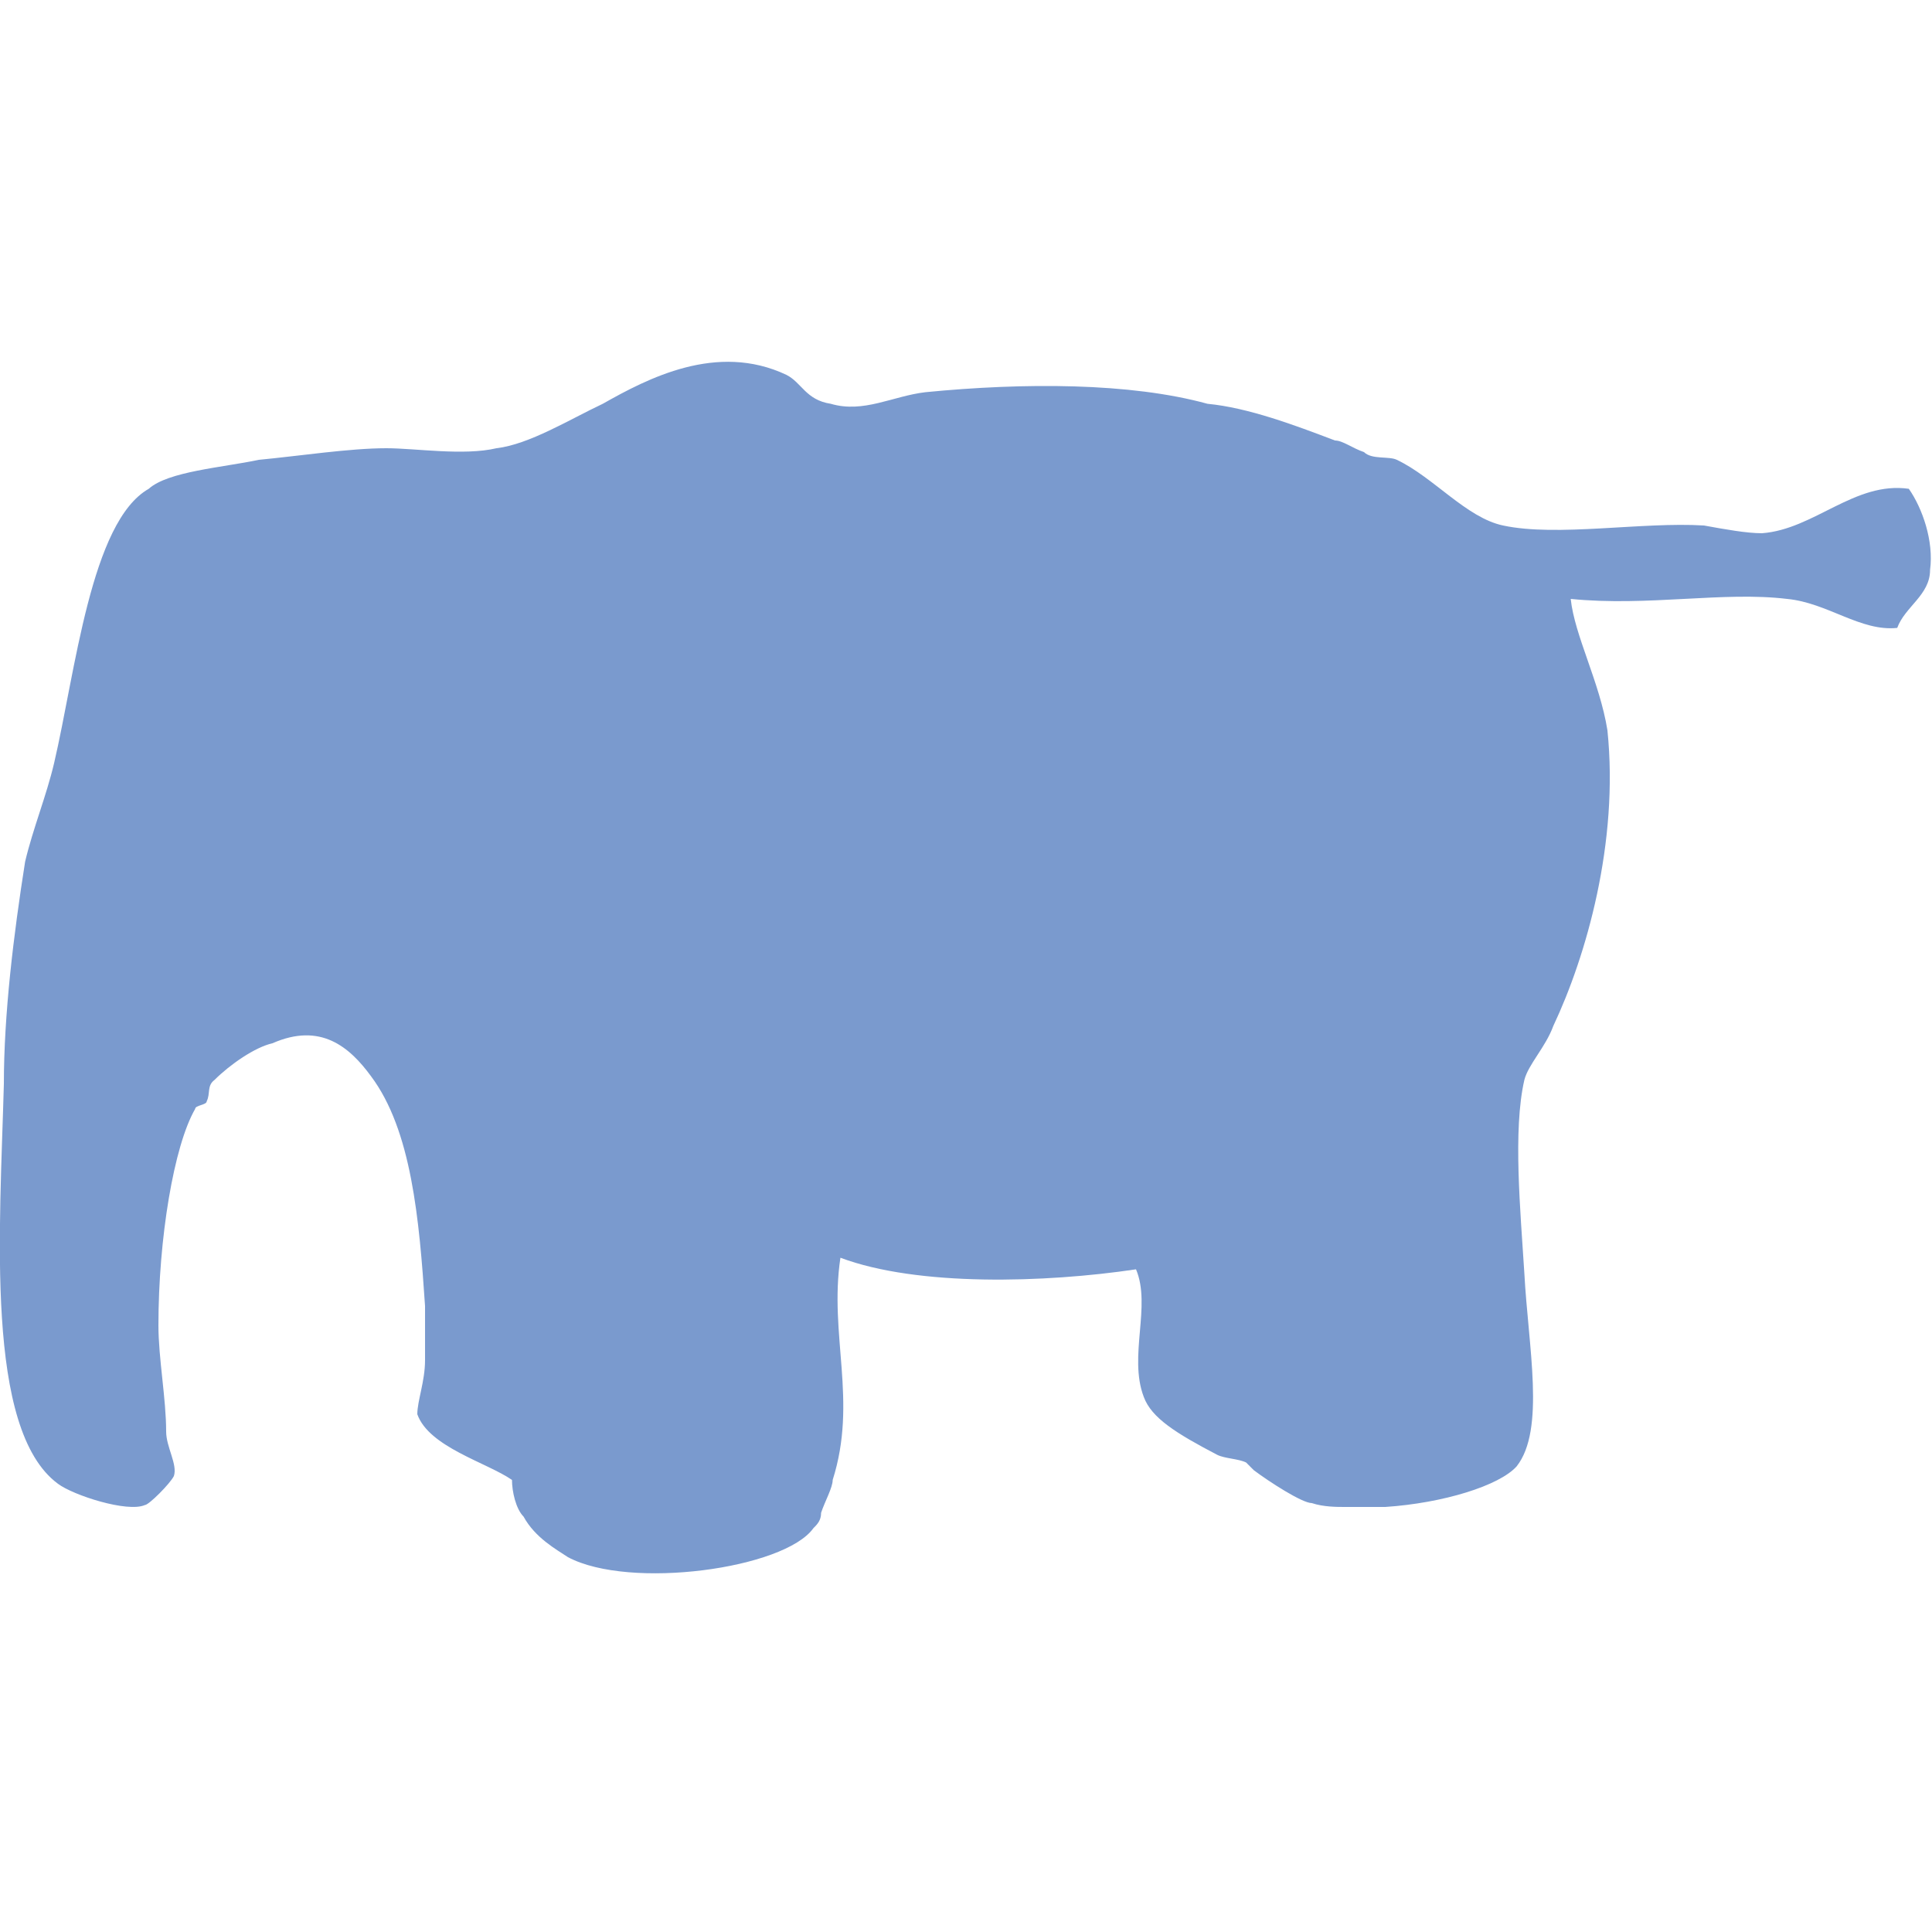
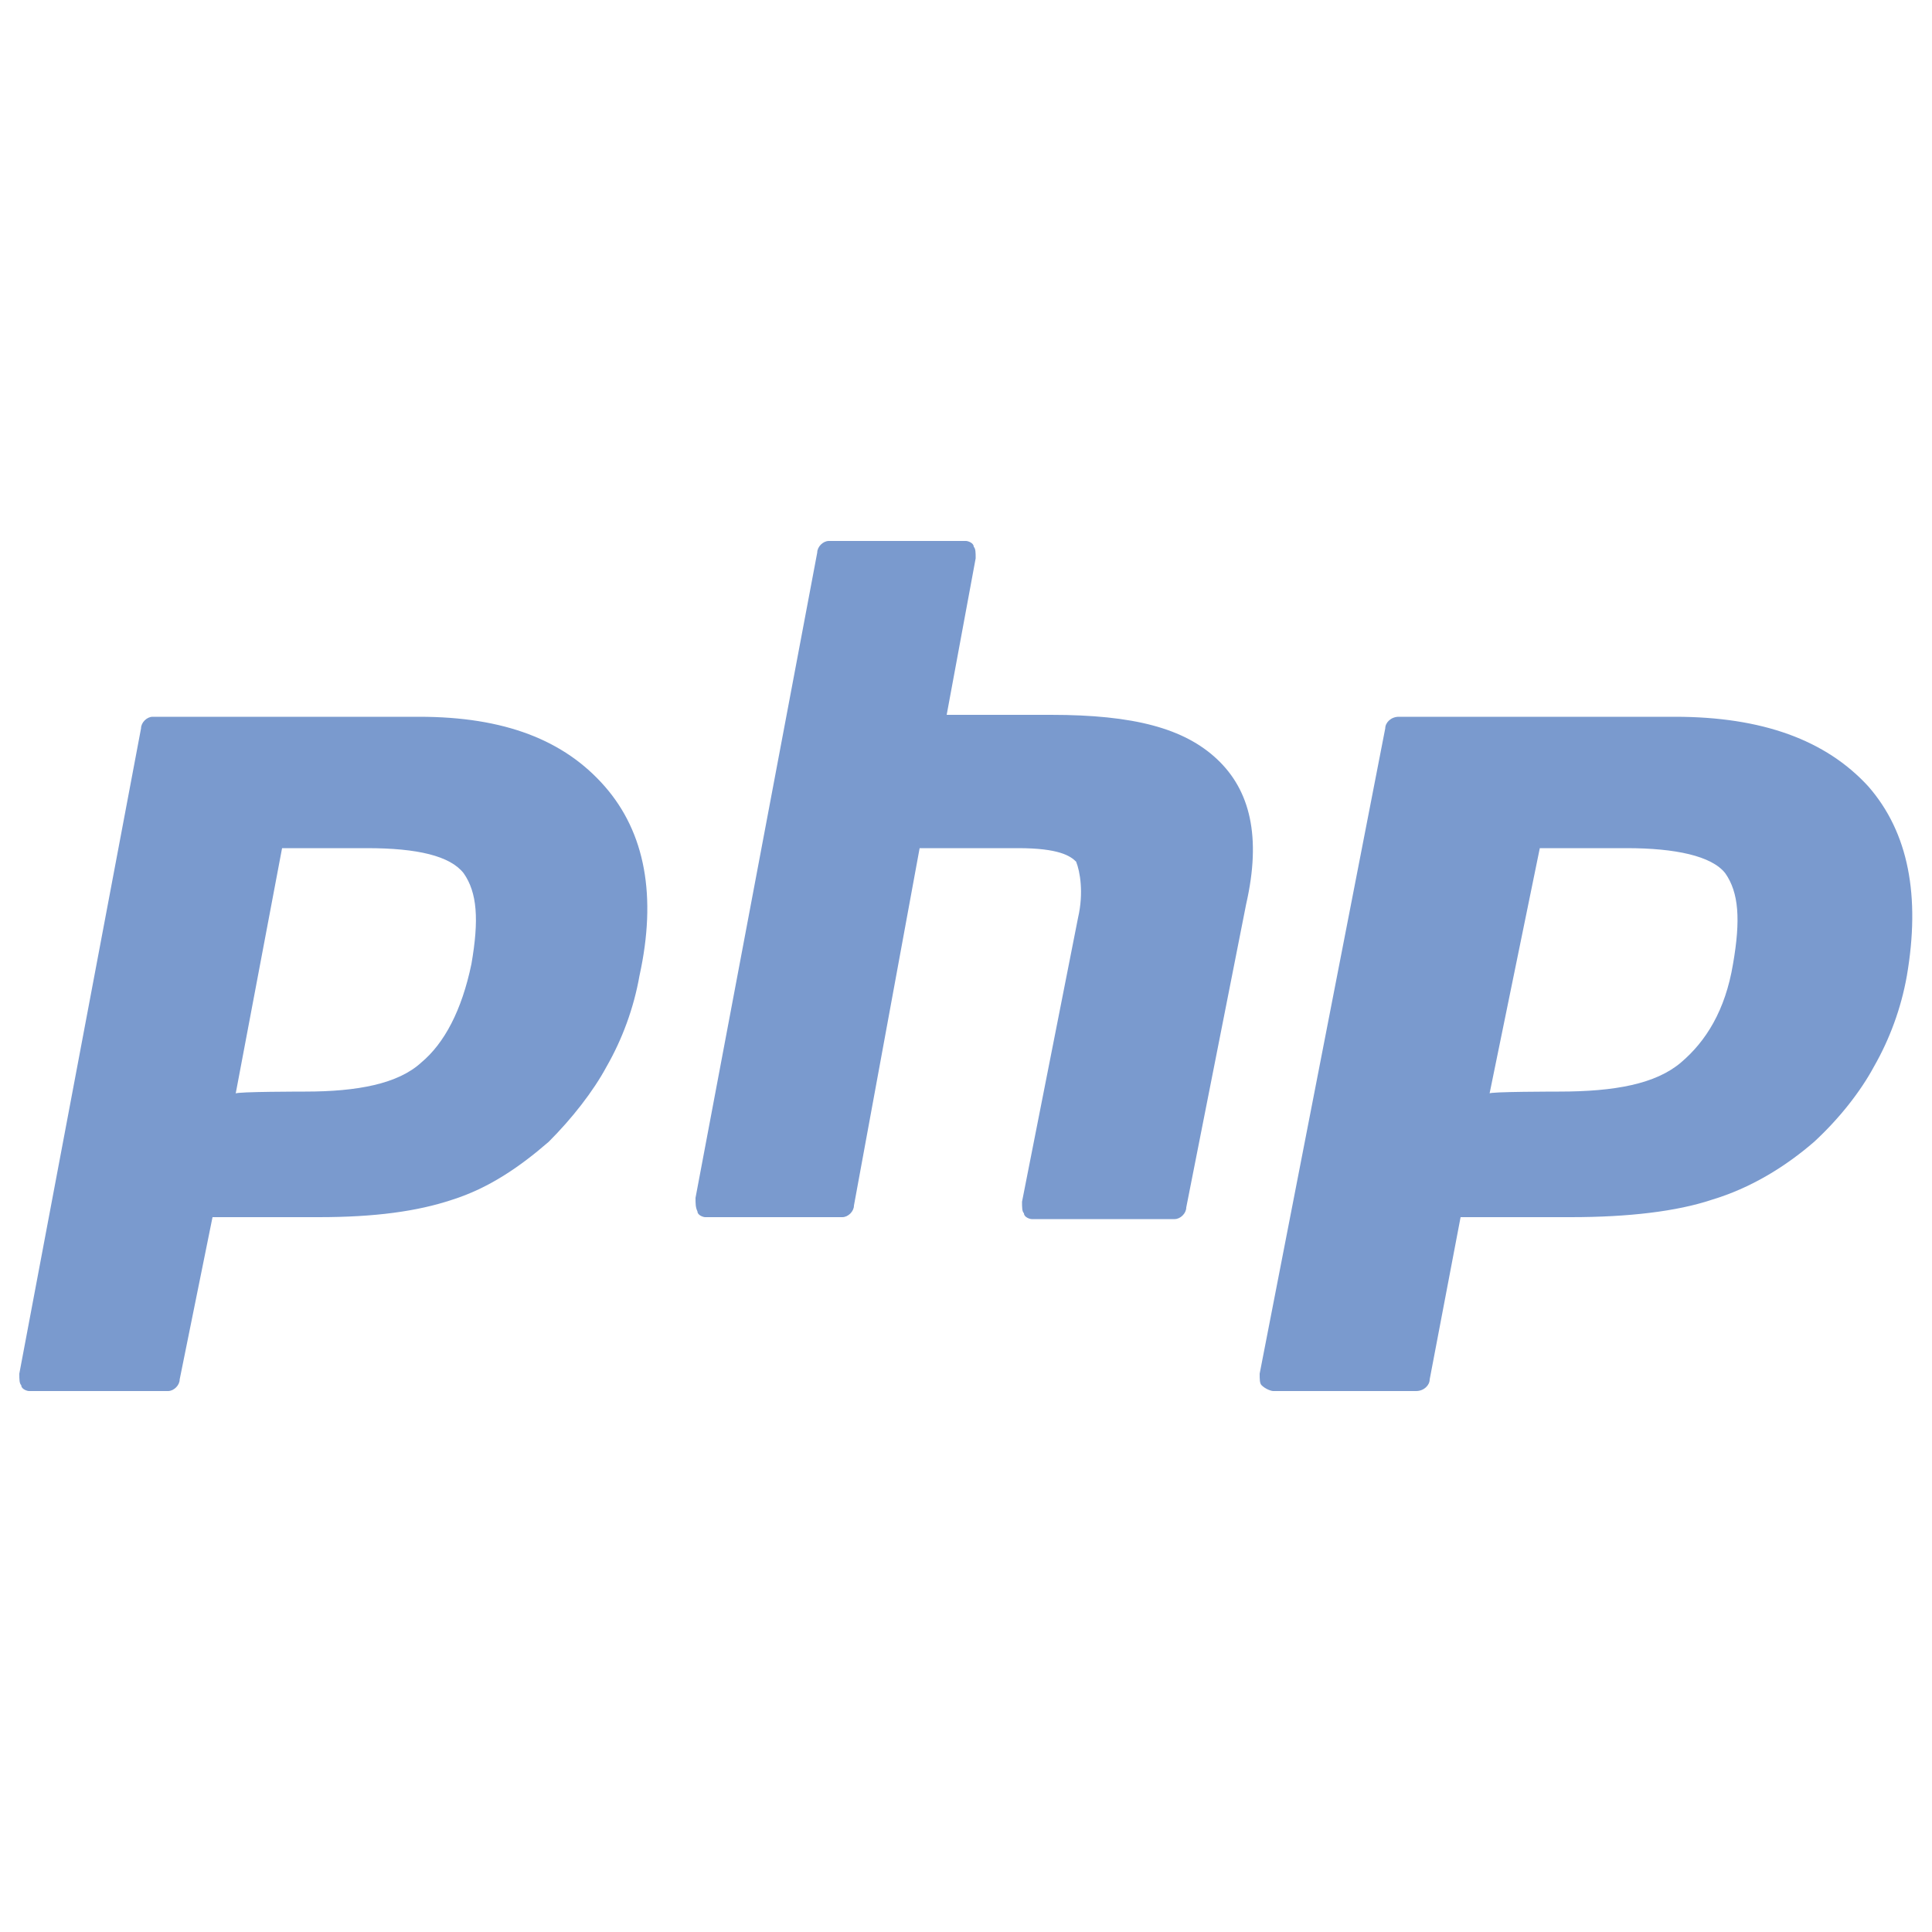
<svg xmlns="http://www.w3.org/2000/svg" viewBox="0 0 100 100">
-   <path d="M43.5 65.1c4 1.5 10.6 1.3 15.3.6.8 1.9-.4 4.5.4 6.6.4 1.1 1.7 1.9 3.8 3 .4.2 1.1.2 1.5.4l.4.4c.8.6 2.5 1.7 3 1.7.6.2 1.3.2 1.7.2h2.1c3-.2 5.9-1.1 6.8-2.1 1.5-1.9.6-6.2.4-10-.2-3.2-.6-7.4 0-10 .2-.8 1.1-1.7 1.5-2.8 1.7-3.6 3.4-9.5 2.8-15.3-.4-2.5-1.7-4.9-1.9-6.8 4 .4 7.9-.4 11.2 0 2.1.2 3.8 1.7 5.7 1.5.4-1.1 1.7-1.7 1.7-3 .2-1.5-.4-3.2-1.1-4.2-2.8-.4-4.9 2.1-7.6 2.3-.8 0-1.9-.2-3-.4-3.2-.2-7.6.6-10.4 0-1.9-.4-3.6-2.5-5.5-3.4-.4-.2-1.3 0-1.7-.4-.6-.2-1.1-.6-1.5-.6-2.1-.8-4.5-1.7-6.6-1.9-4-1.1-9.5-1.1-14.6-.6-1.7.2-3.2 1.1-4.9.6-1.3-.2-1.5-1.1-2.3-1.5-3.6-1.7-7.2.2-9.5 1.5-1.7.8-3.8 2.1-5.5 2.3-1.7.4-4.2 0-5.7 0-1.9 0-4.5.4-6.6.6-1.9.4-4.7.6-5.7 1.5-3 1.7-3.8 9.5-4.9 14.2-.4 1.7-1.1 3.4-1.5 5.1C.7 48.4.2 52.5.2 56.1 0 63.6-.8 74 3 76.8c.8.6 3.6 1.5 4.5 1.1.2 0 1.3-1.1 1.5-1.5.2-.6-.4-1.5-.4-2.3 0-1.7-.4-3.8-.4-5.5 0-4.5.8-9.3 1.9-11.2 0-.2.6-.2.6-.4.2-.4 0-.8.4-1.1.8-.8 2.1-1.7 3-1.9 2.5-1.1 4 .2 5.1 1.7 2.1 2.8 2.5 7.4 2.8 11.9v2.8c0 1.1-.4 2.1-.4 2.8.6 1.7 3.6 2.5 4.9 3.4 0 .6.2 1.5.6 1.9.6 1.1 1.7 1.7 2.3 2.1 3.2 1.7 11.2.6 12.7-1.5.2-.2.4-.4.4-.8.2-.6.6-1.3.6-1.7 1.3-4.1-.2-7.5.4-11.5zm-4.4-38c-.3.2-.3.2 0 0" fill="#7a9ace" />
+   <path d="M15.8 56.5c2.7 0 4.8-.4 6-1.5 1.2-1 2.1-2.7 2.6-5.1.4-2.3.3-3.7-.4-4.7-.7-.9-2.4-1.3-5-1.3h-4.4l-2.4 12.7c0-.1 3.6-.1 3.6-.1zM1.5 72c-.1 0-.4-.1-.4-.3-.1-.1-.1-.3-.1-.6l6.3-33.4c0-.3.3-.6.6-.6h13.8c4.4 0 7.5 1.2 9.6 3.6 2.1 2.4 2.7 5.7 1.8 9.8-.3 1.7-.9 3.3-1.7 4.7-.7 1.3-1.8 2.7-3 3.9-1.5 1.3-3.1 2.4-5 3-1.8.6-4 .9-6.9.9H11l-1.7 8.4c0 .3-.3.6-.6.6H1.5zm51.9-8.9c-.1 0-.4-.1-.4-.3-.1-.1-.1-.3-.1-.6l2.9-14.7c.3-1.3.1-2.4-.1-2.9-.3-.3-.9-.7-3-.7h-5.1l-3.4 18.5c0 .3-.3.6-.6.6h-7.1c-.1 0-.4-.1-.4-.3-.1-.2-.1-.4-.1-.7l6.3-33.4c0-.3.3-.6.6-.6H50c.1 0 .4.1.4.3.1.1.1.3.1.6L49 37h5.4c4.3 0 6.9.7 8.6 2.3 1.7 1.6 2.3 4 1.5 7.5l-3.1 15.7c0 .3-.3.6-.6.6h-7.4c0-.1 0 0 0 0zm27.3-6.6c2.9 0 5-.4 6.3-1.5s2.3-2.7 2.7-5.1c.4-2.3.3-3.7-.4-4.7-.7-.9-2.6-1.3-5.1-1.3h-4.5l-2.6 12.7c-.1-.1 3.6-.1 3.6-.1zM65.9 72c-.1 0-.4-.1-.6-.3-.1-.1-.1-.3-.1-.6l6.5-33.4c0-.3.3-.6.7-.6h14.3c4.5 0 7.8 1.2 10 3.6 2.1 2.4 2.7 5.7 2 9.8-.3 1.7-.9 3.3-1.7 4.7-.7 1.3-1.8 2.7-3.1 3.9-1.5 1.3-3.3 2.4-5.3 3-1.8.6-4.3.9-7.3.9h-5.7L74 71.4c0 .3-.3.6-.7.6h-7.4z" fill="#7a9ace" />
</svg>
